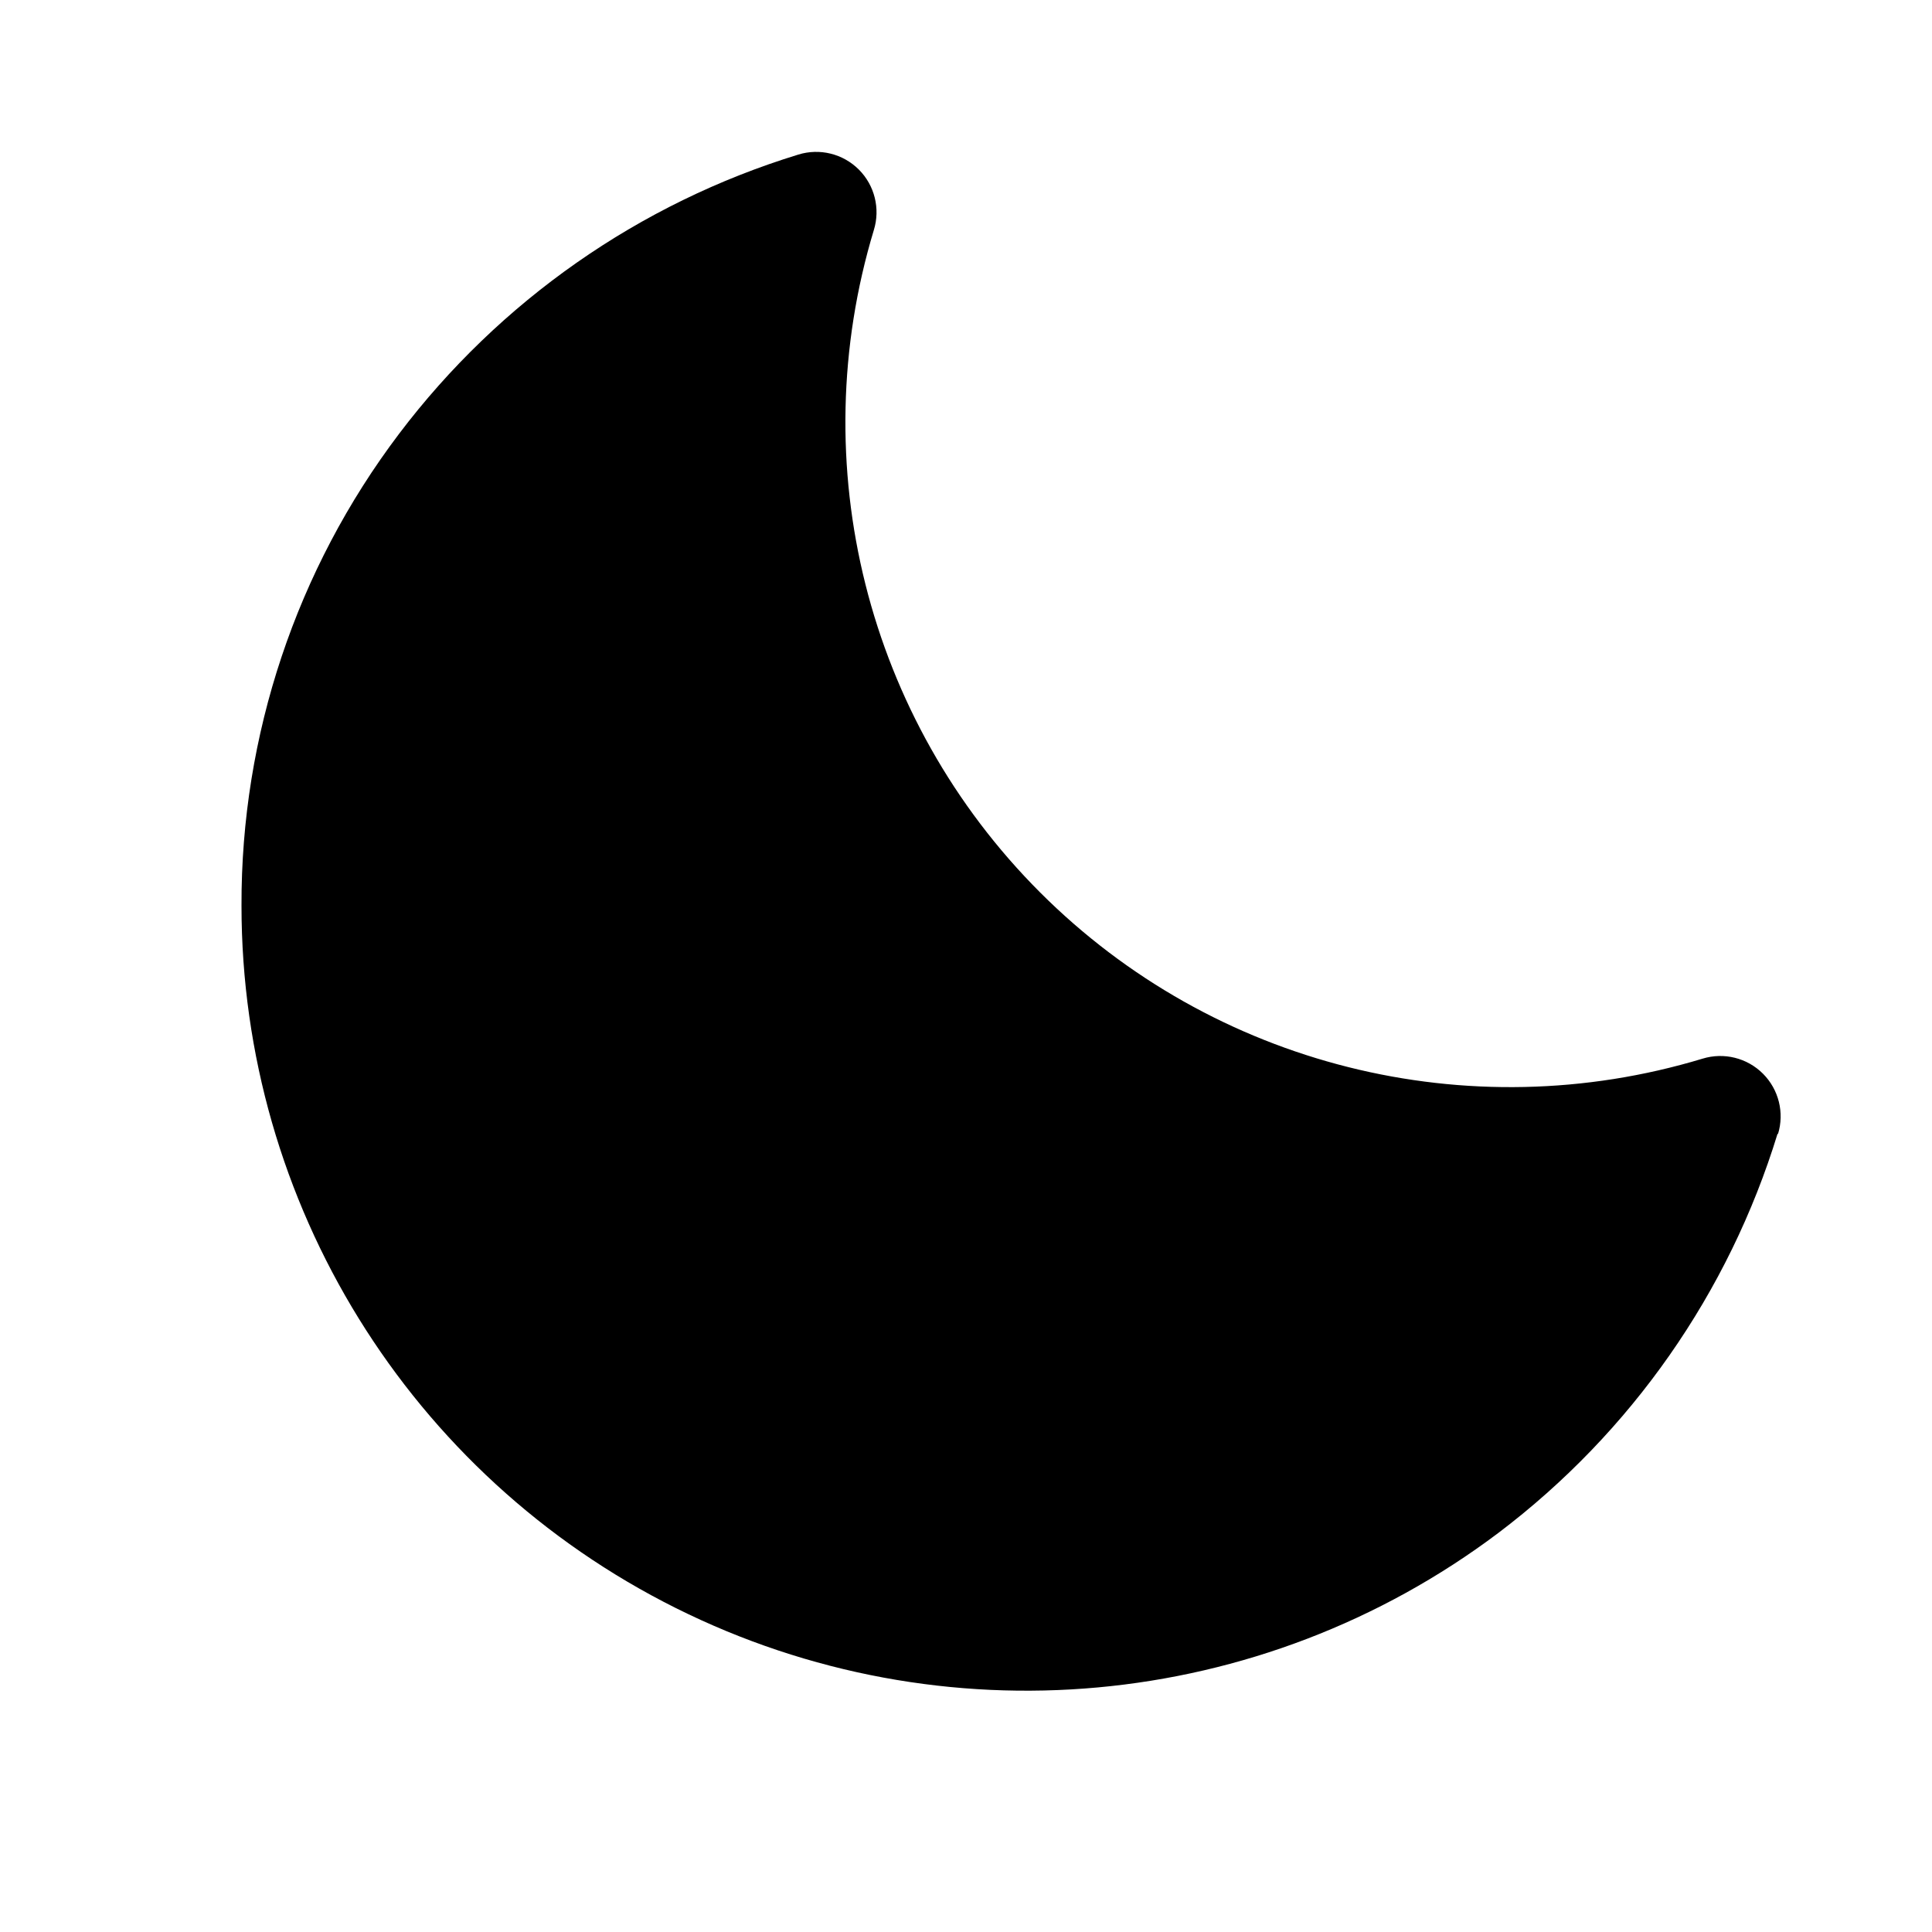
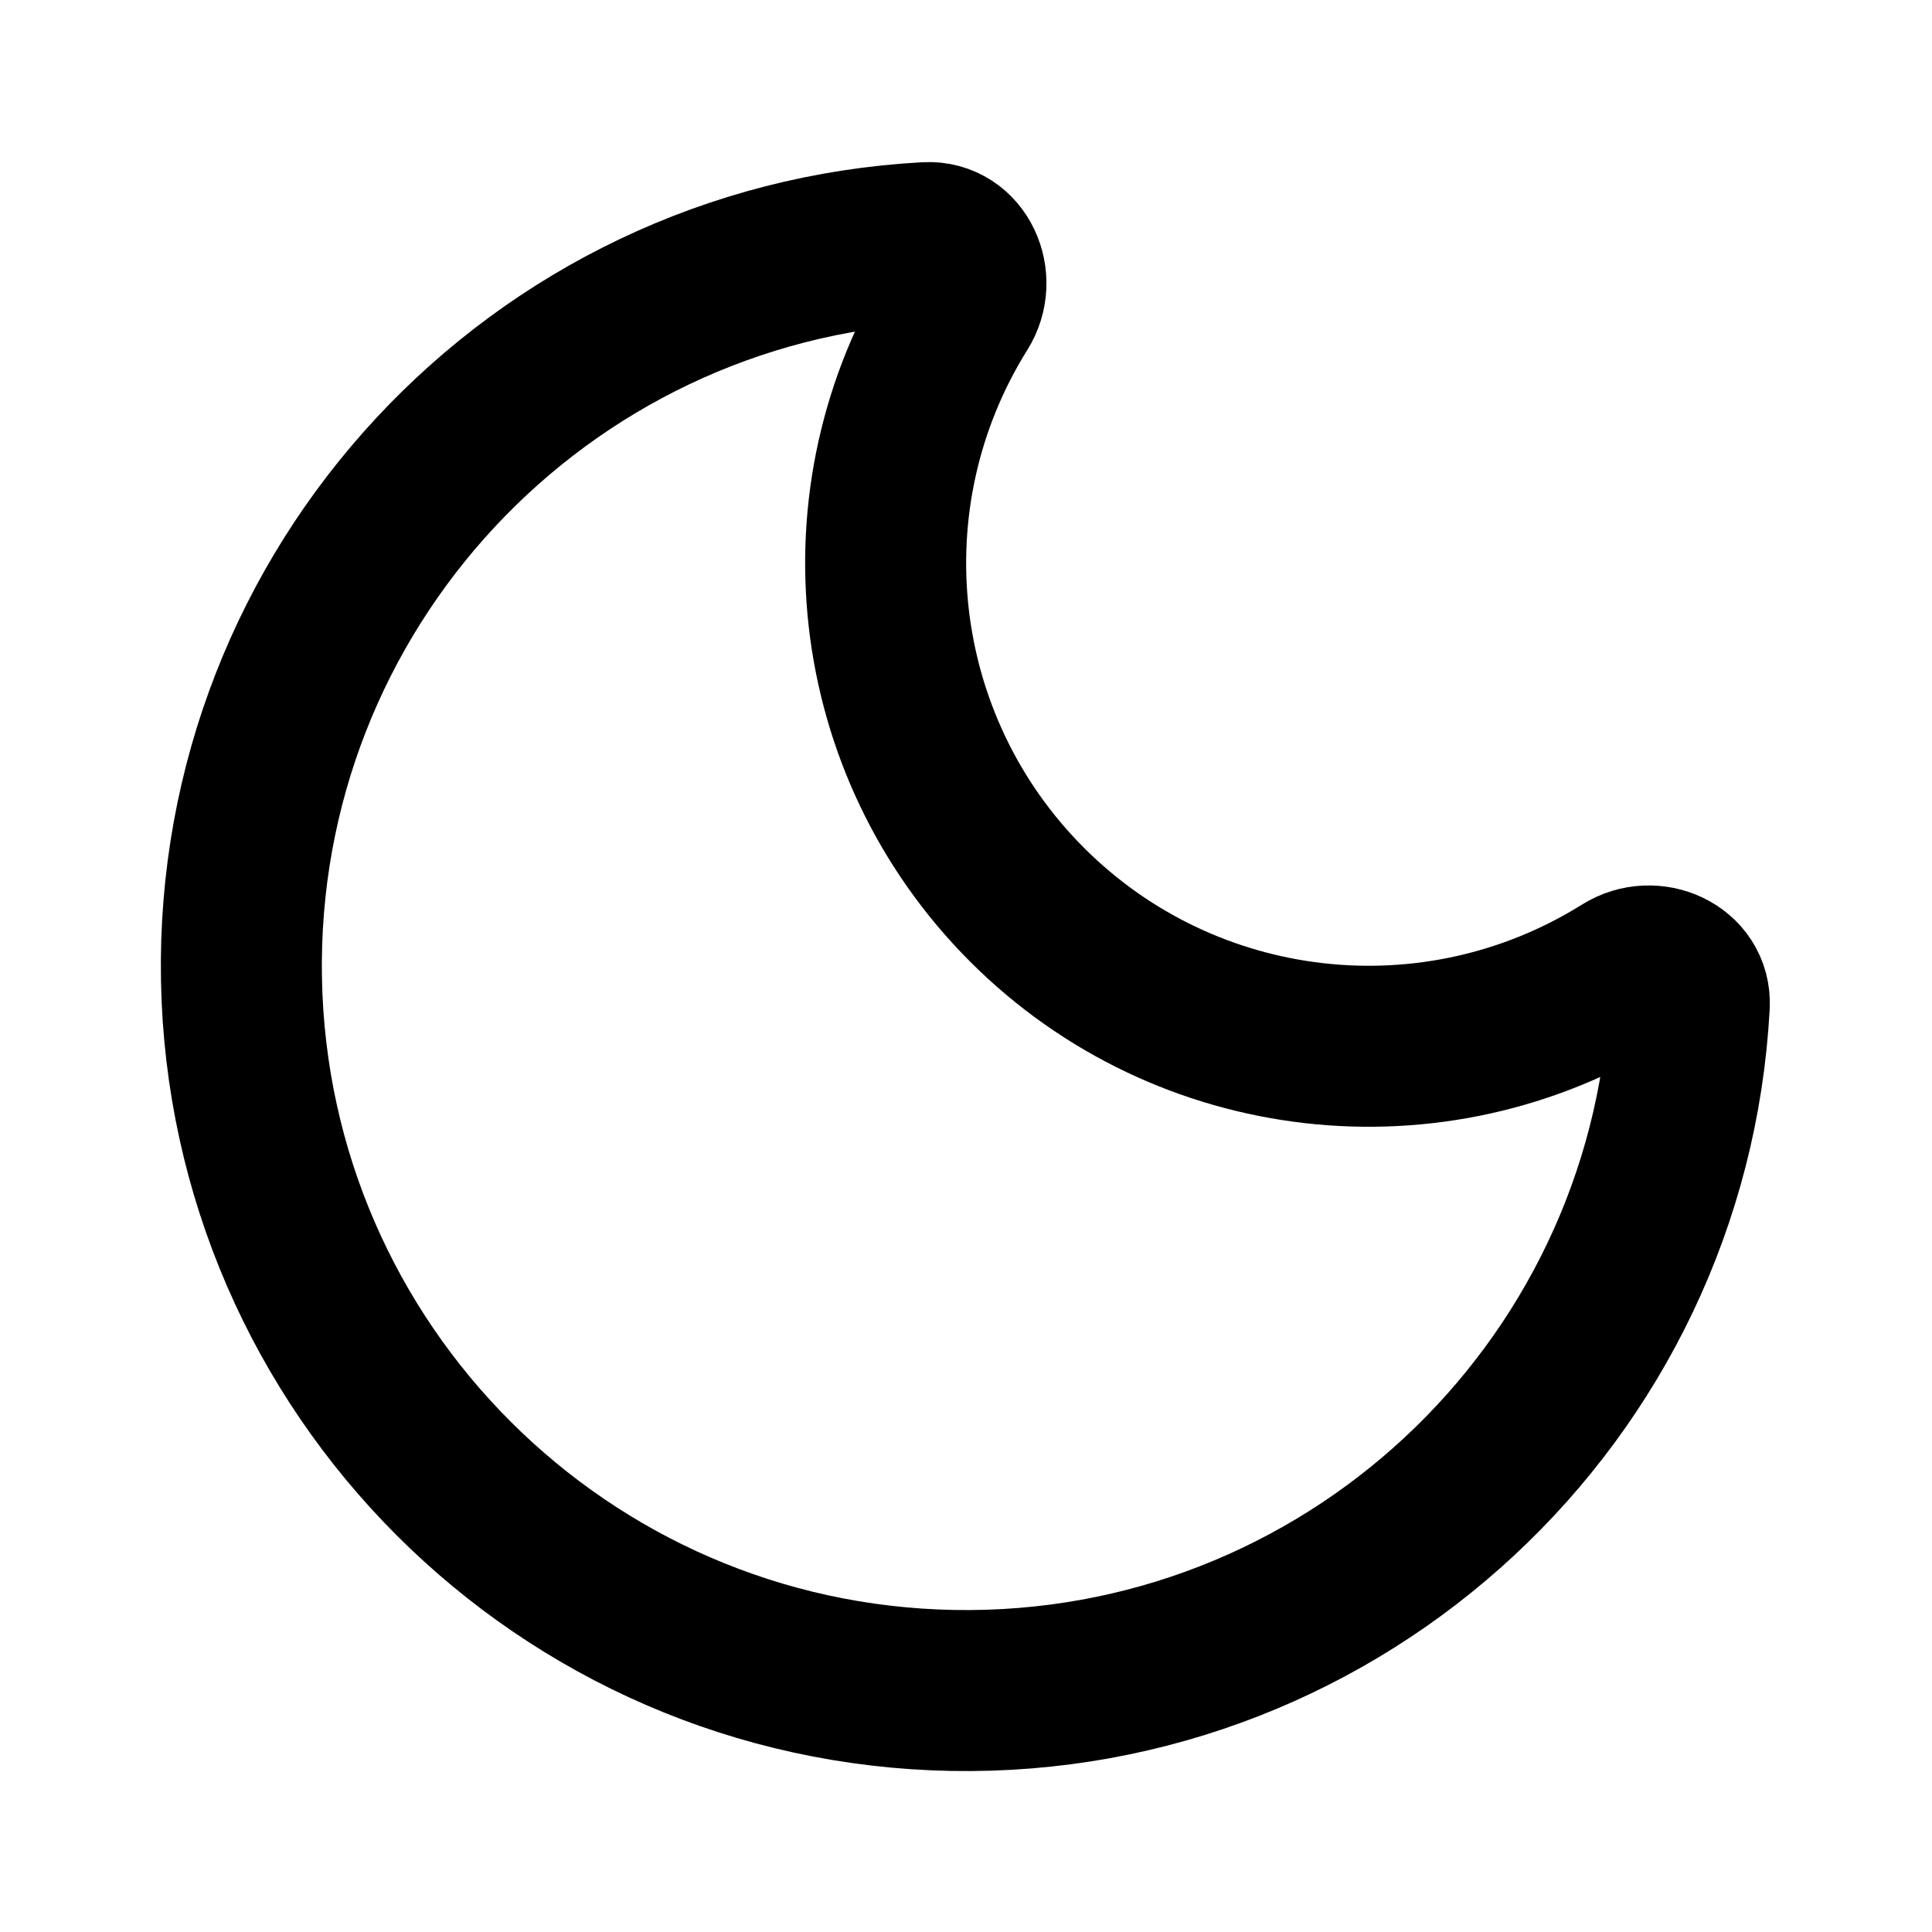
- <svg xmlns="http://www.w3.org/2000/svg" viewBox="0 0 256 256" fill="currentColor">
-   <path d="M235.54,150.21a104.84,104.84,0,0,1-37,52.91A104,104,0,0,1,32,120,103.09,103.09,0,0,1,52.88,57.48a104.84,104.84,0,0,1,52.91-37,8,8,0,0,1,10,10,88.08,88.08,0,0,0,109.8,109.8,8,8,0,0,1,10,10Z" />
+ <svg xmlns="http://www.w3.org/2000/svg" class="lucide lucide-moon" width="24" height="24" viewBox="0 0 24 24" fill="none" stroke="currentColor" stroke-width="2" stroke-linecap="round" stroke-linejoin="round">
+   <path d="M20.985 12.486a9 9 0 1 1-9.473-9.472c.405-.022.617.46.402.803a6 6 0 0 0 8.268 8.268c.344-.215.825-.004.803.401" />
</svg>
